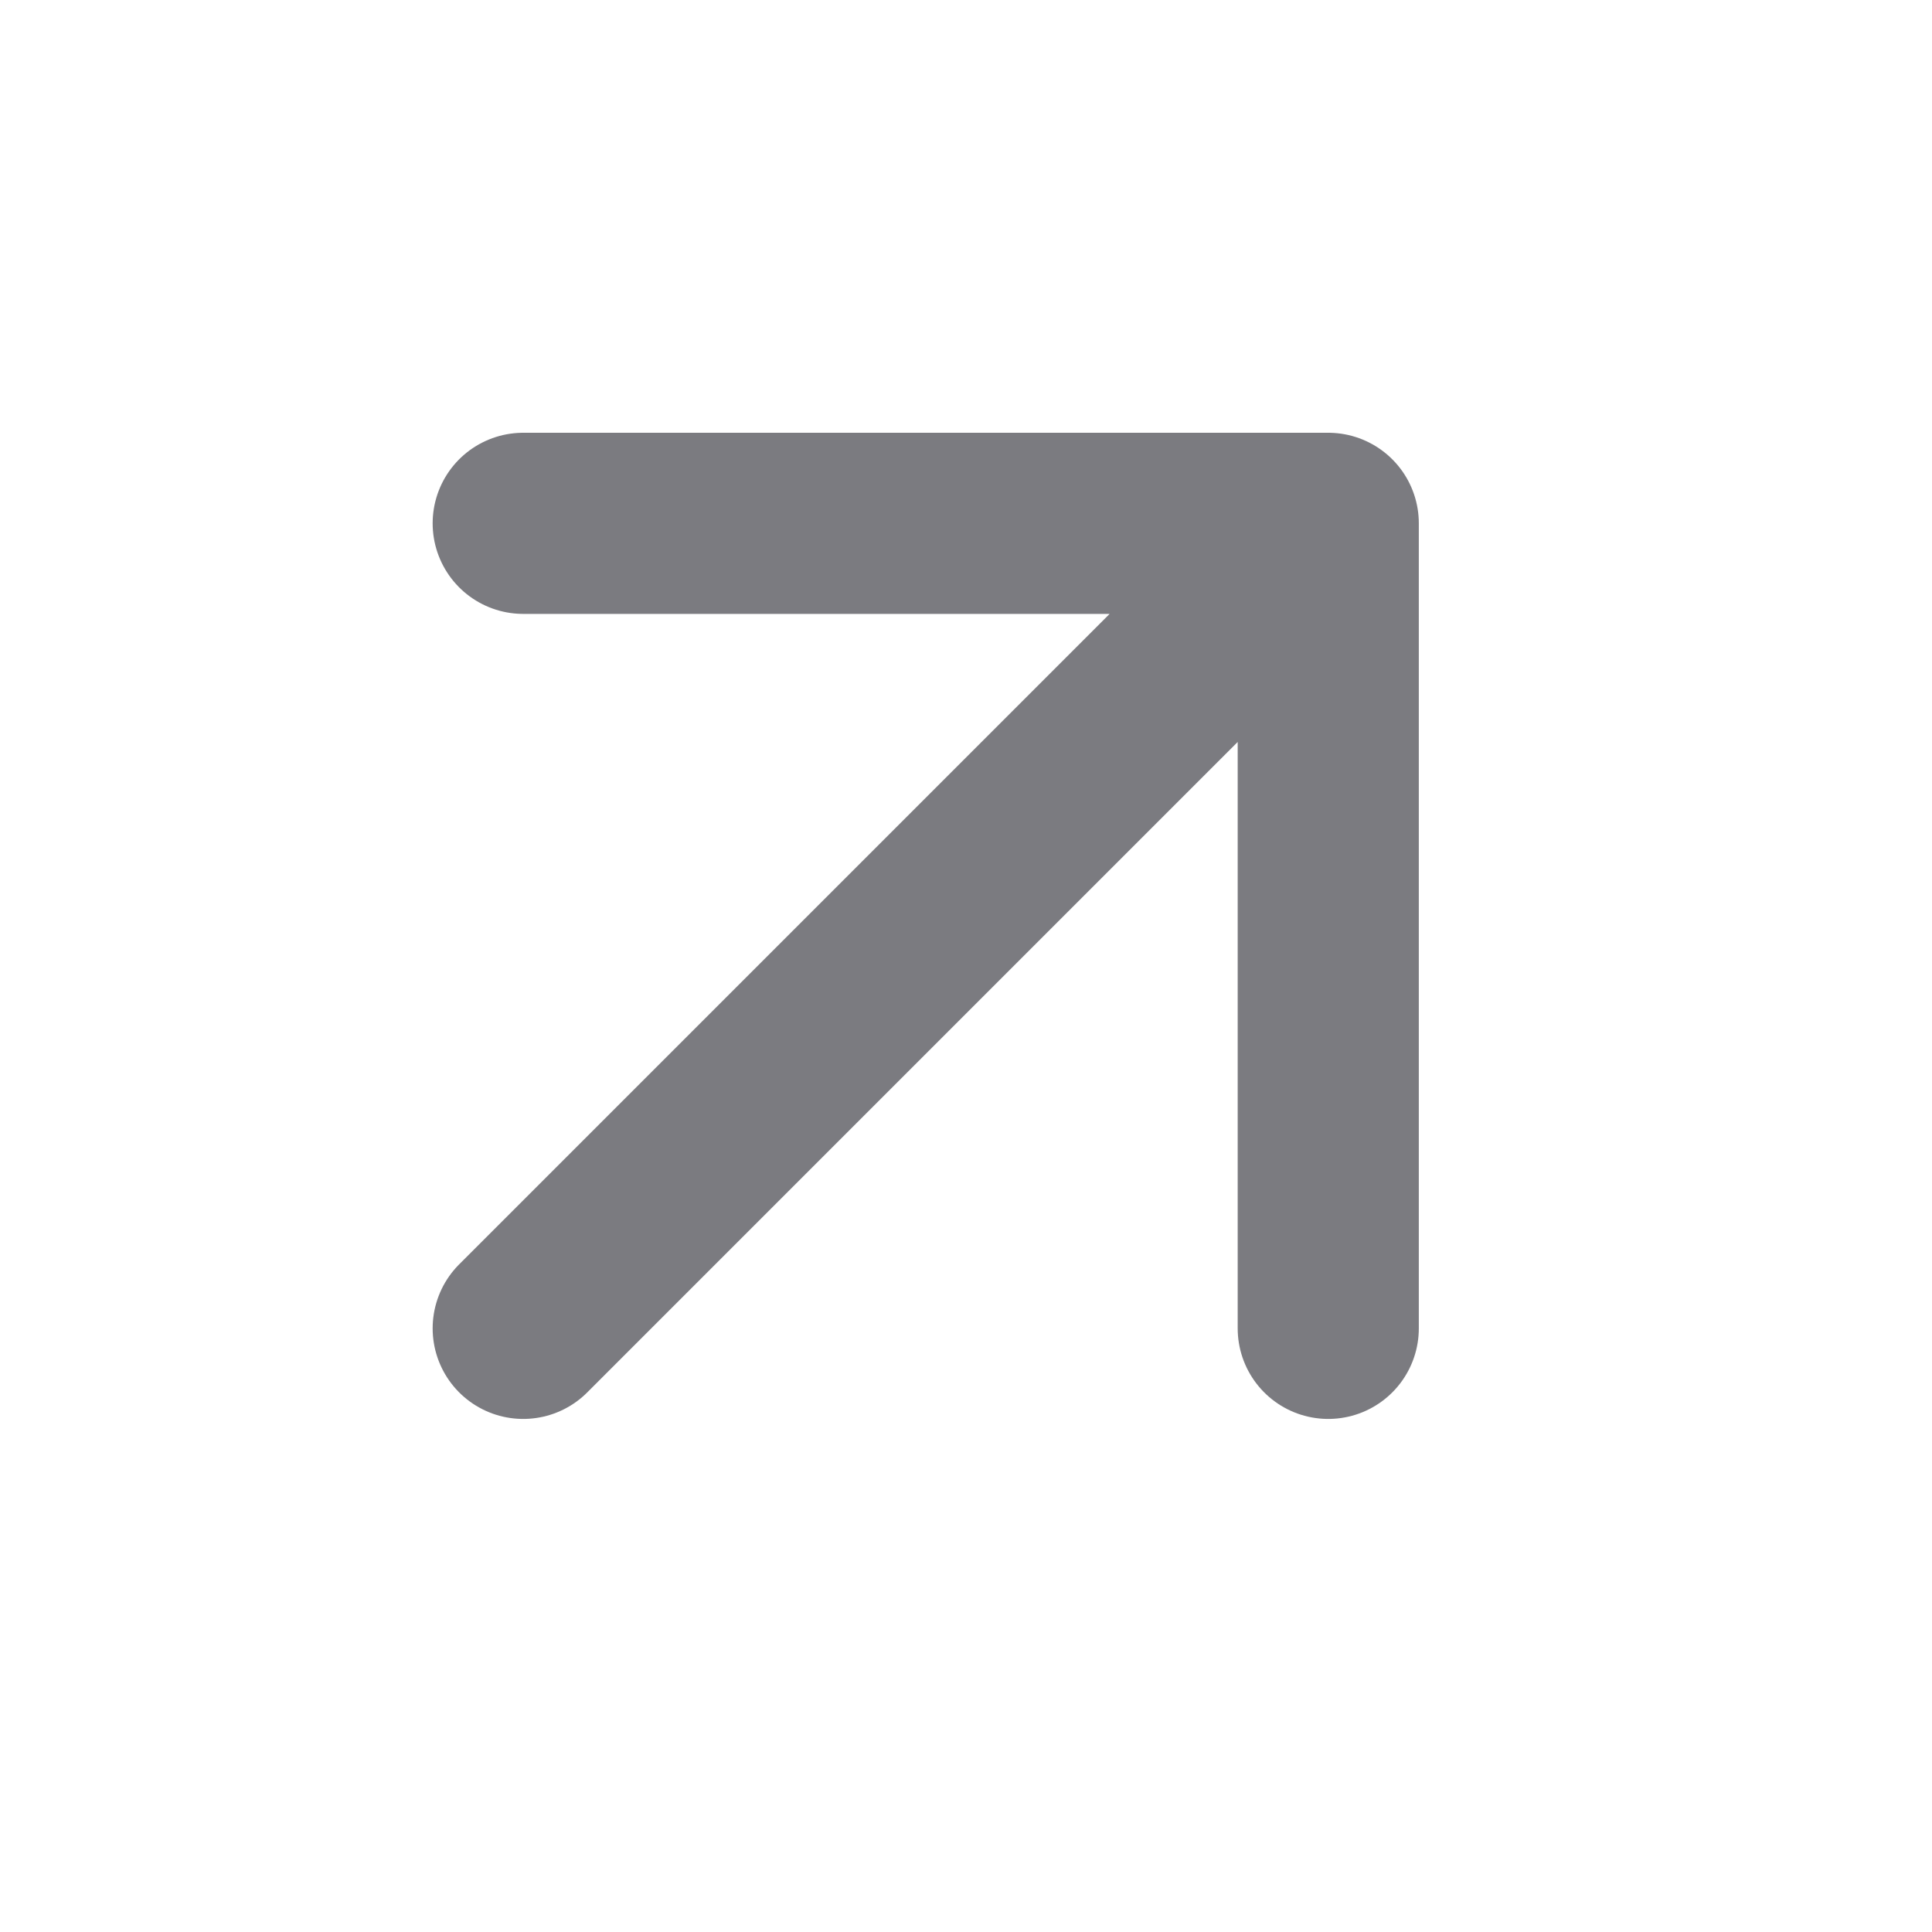
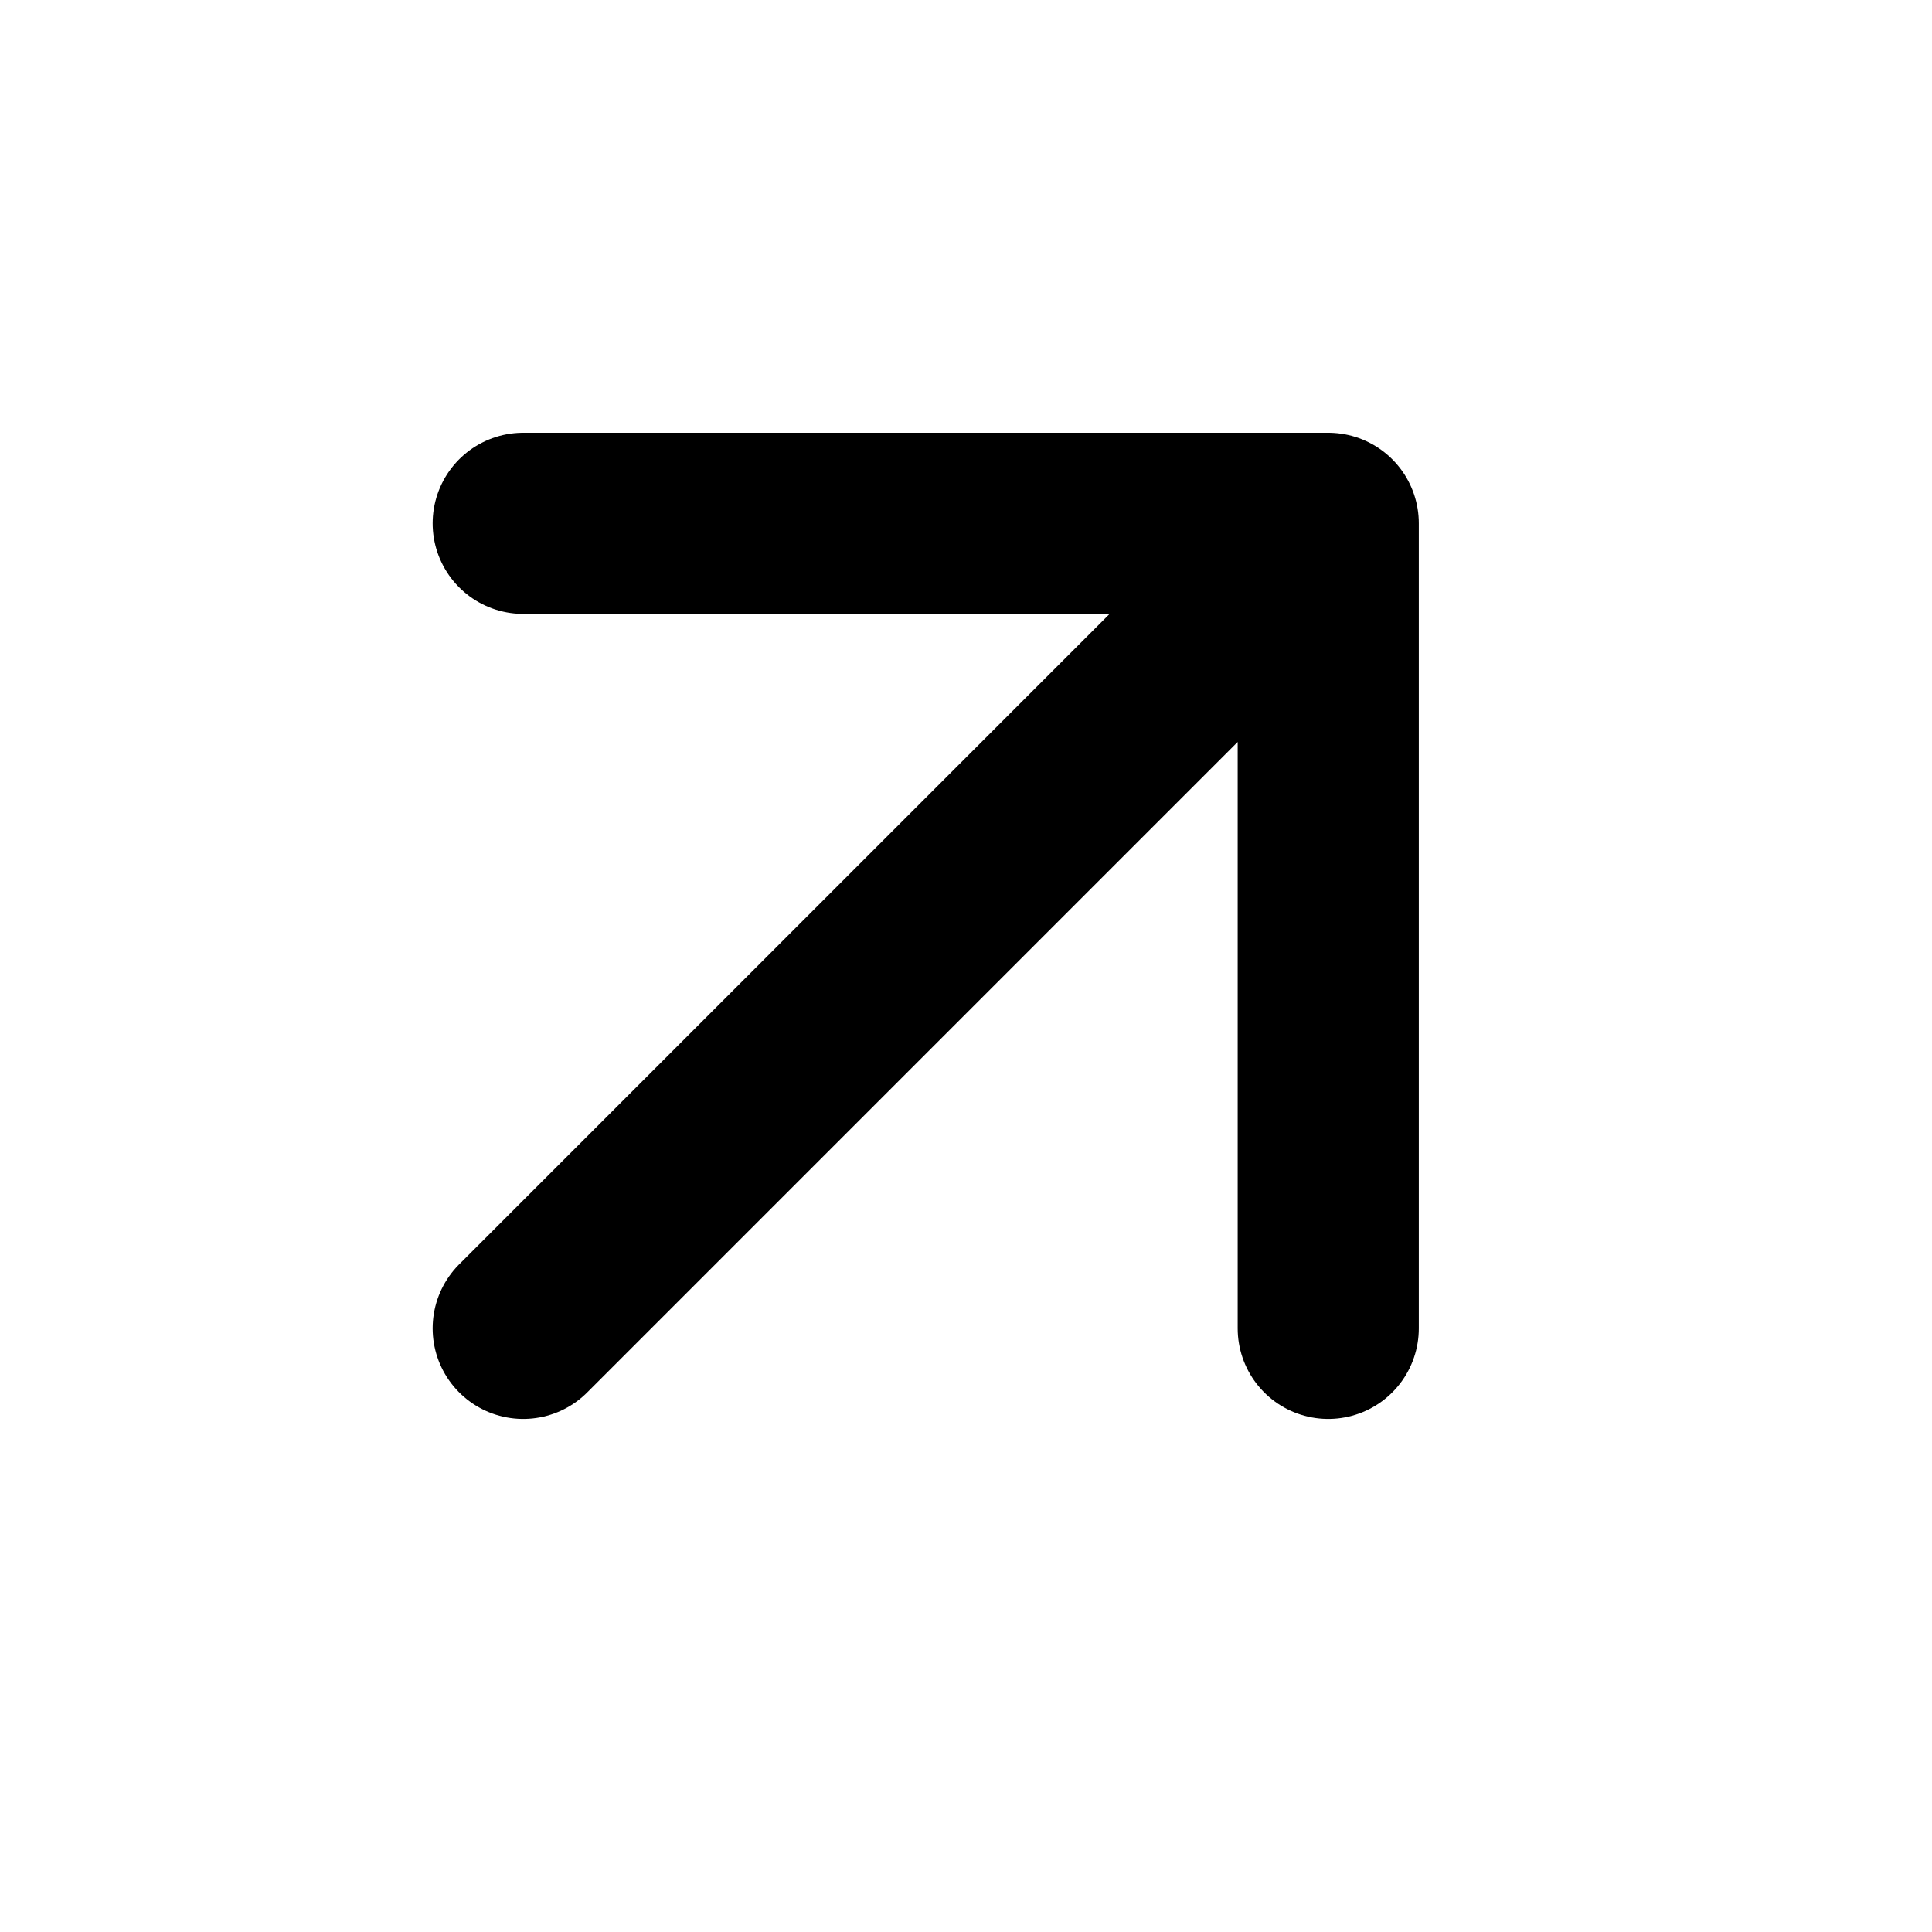
<svg xmlns="http://www.w3.org/2000/svg" width="16" height="16" viewBox="0 0 16 16" fill="none">
-   <path d="M4.333 11.001L11 4.334M11 4.334H4.333M11 4.334V11.001" stroke="#7B7B80" stroke-width="1.5" stroke-linecap="round" stroke-linejoin="round" />
+   <path d="M4.333 11.001L11 4.334M11 4.334H4.333M11 4.334V11.001" stroke="currentColor" stroke-width="1.5" stroke-linecap="round" stroke-linejoin="round" />
</svg>
